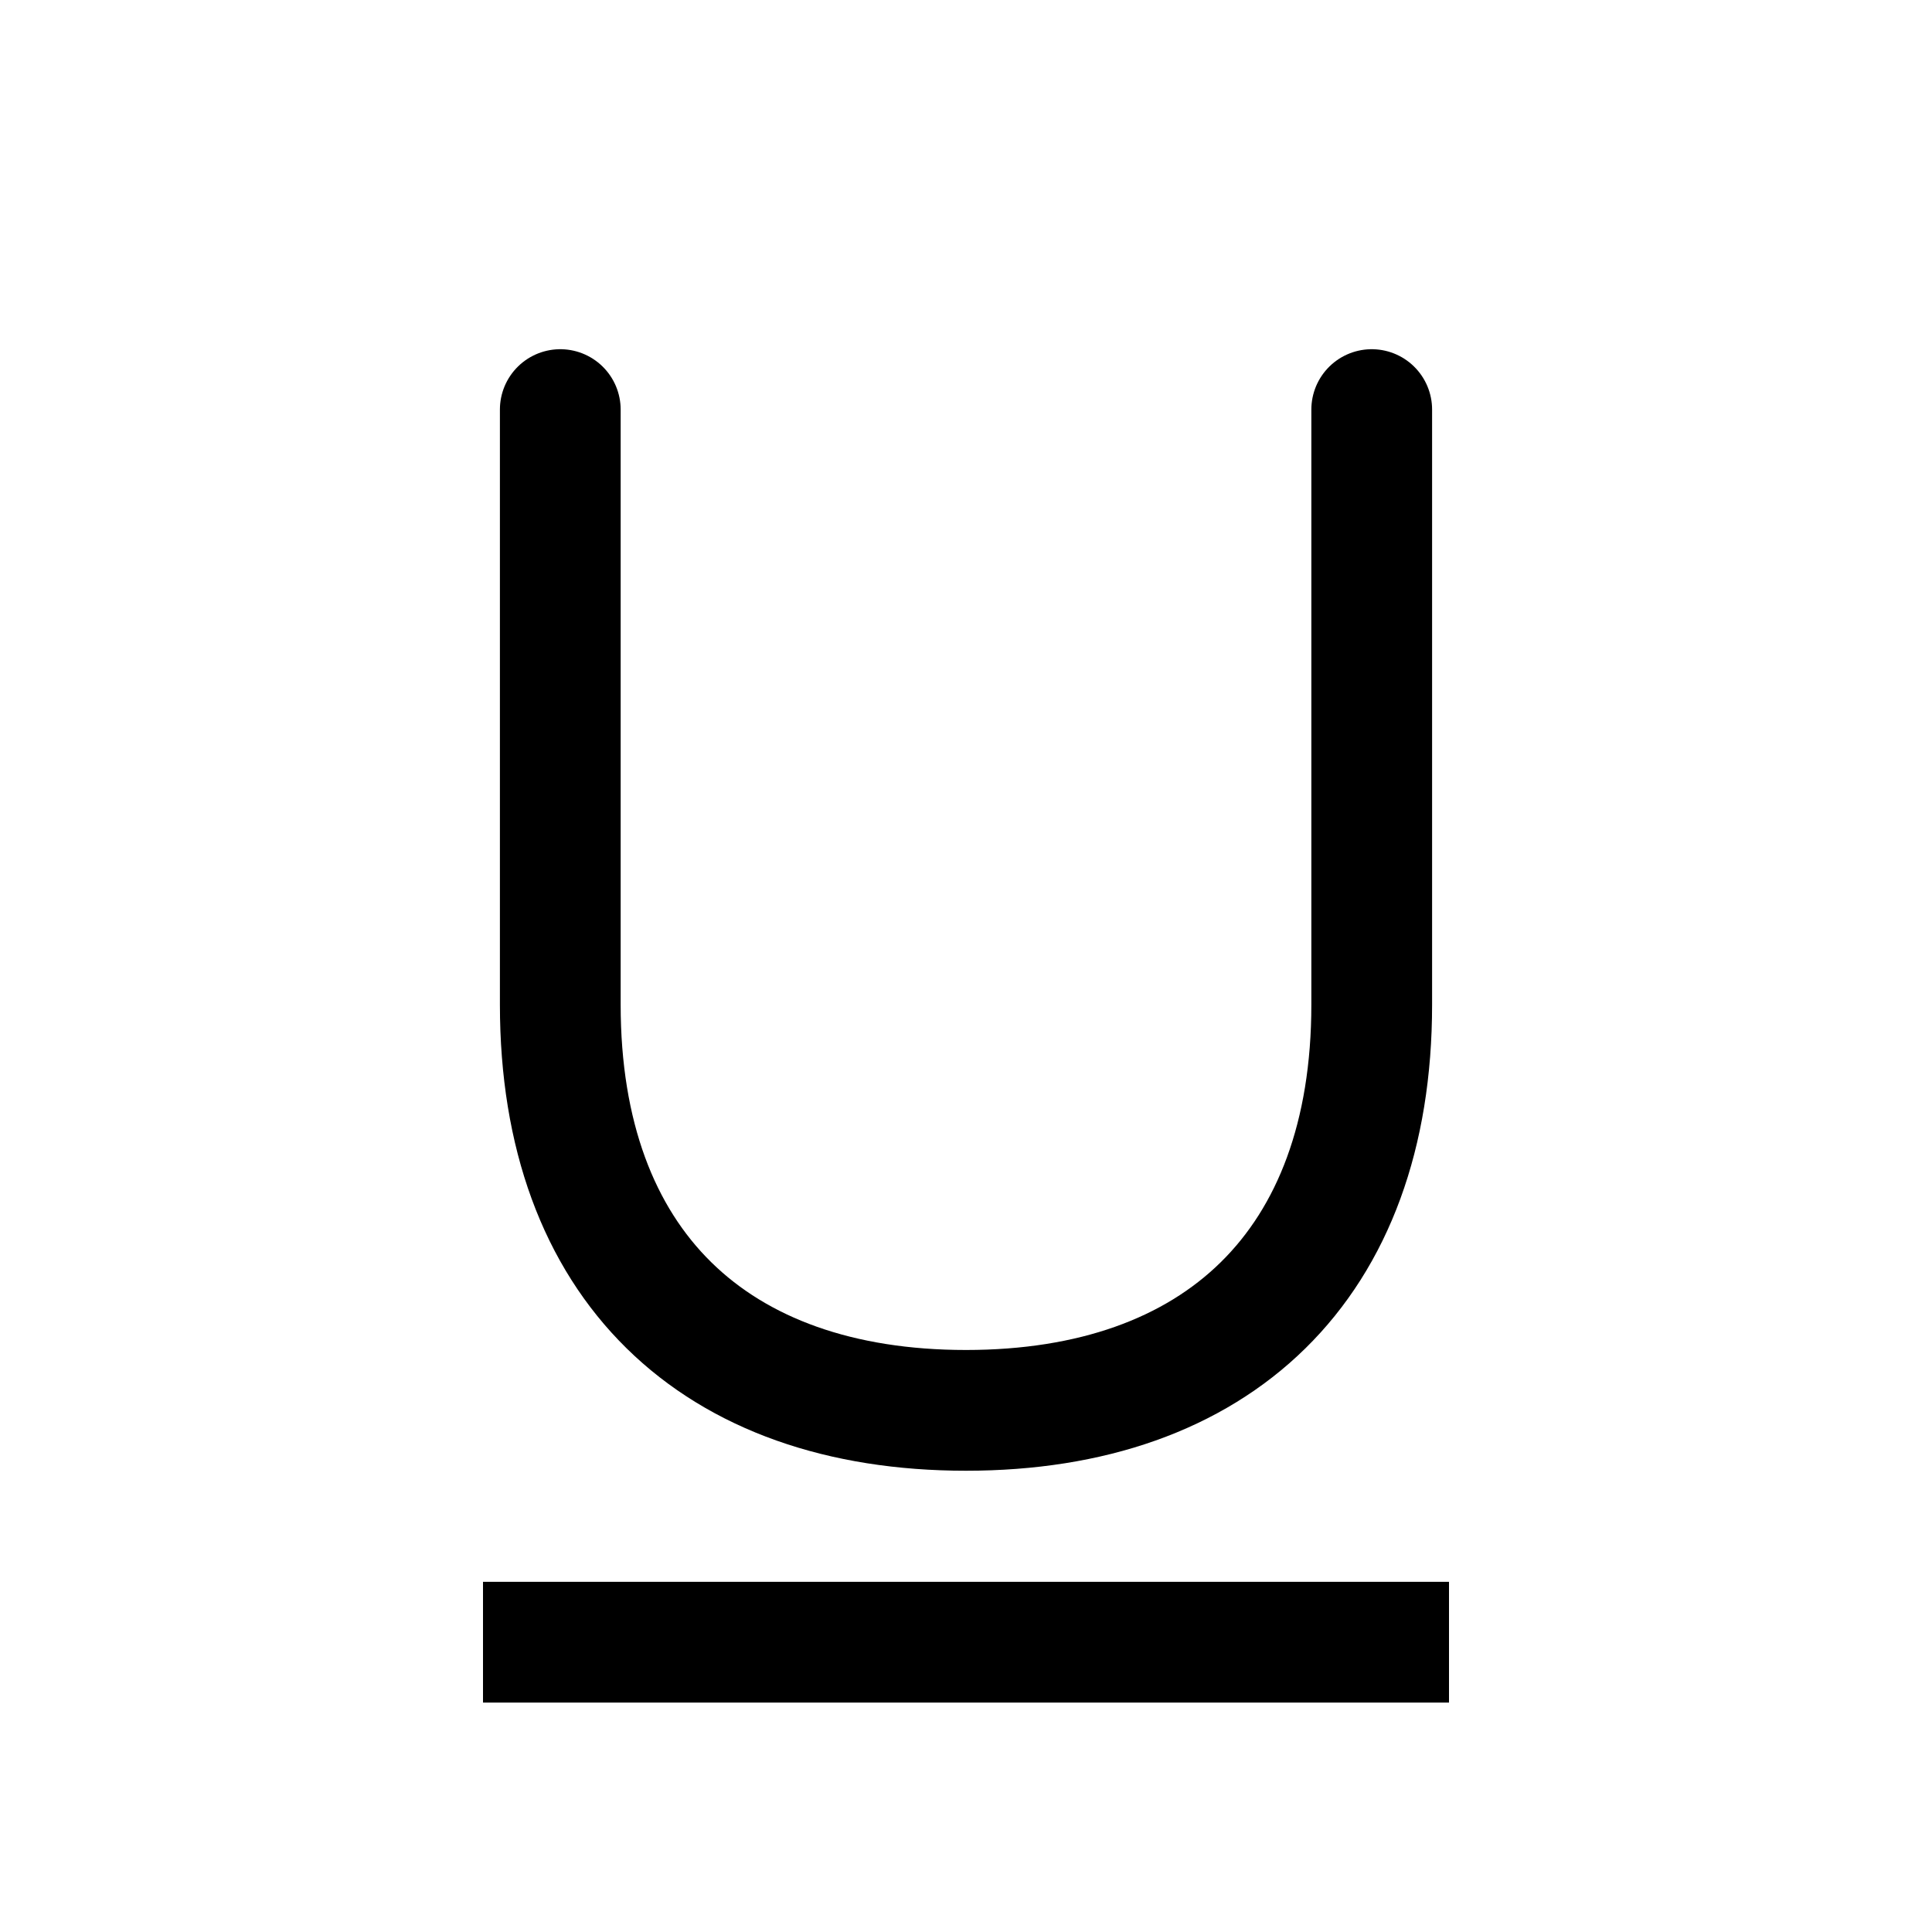
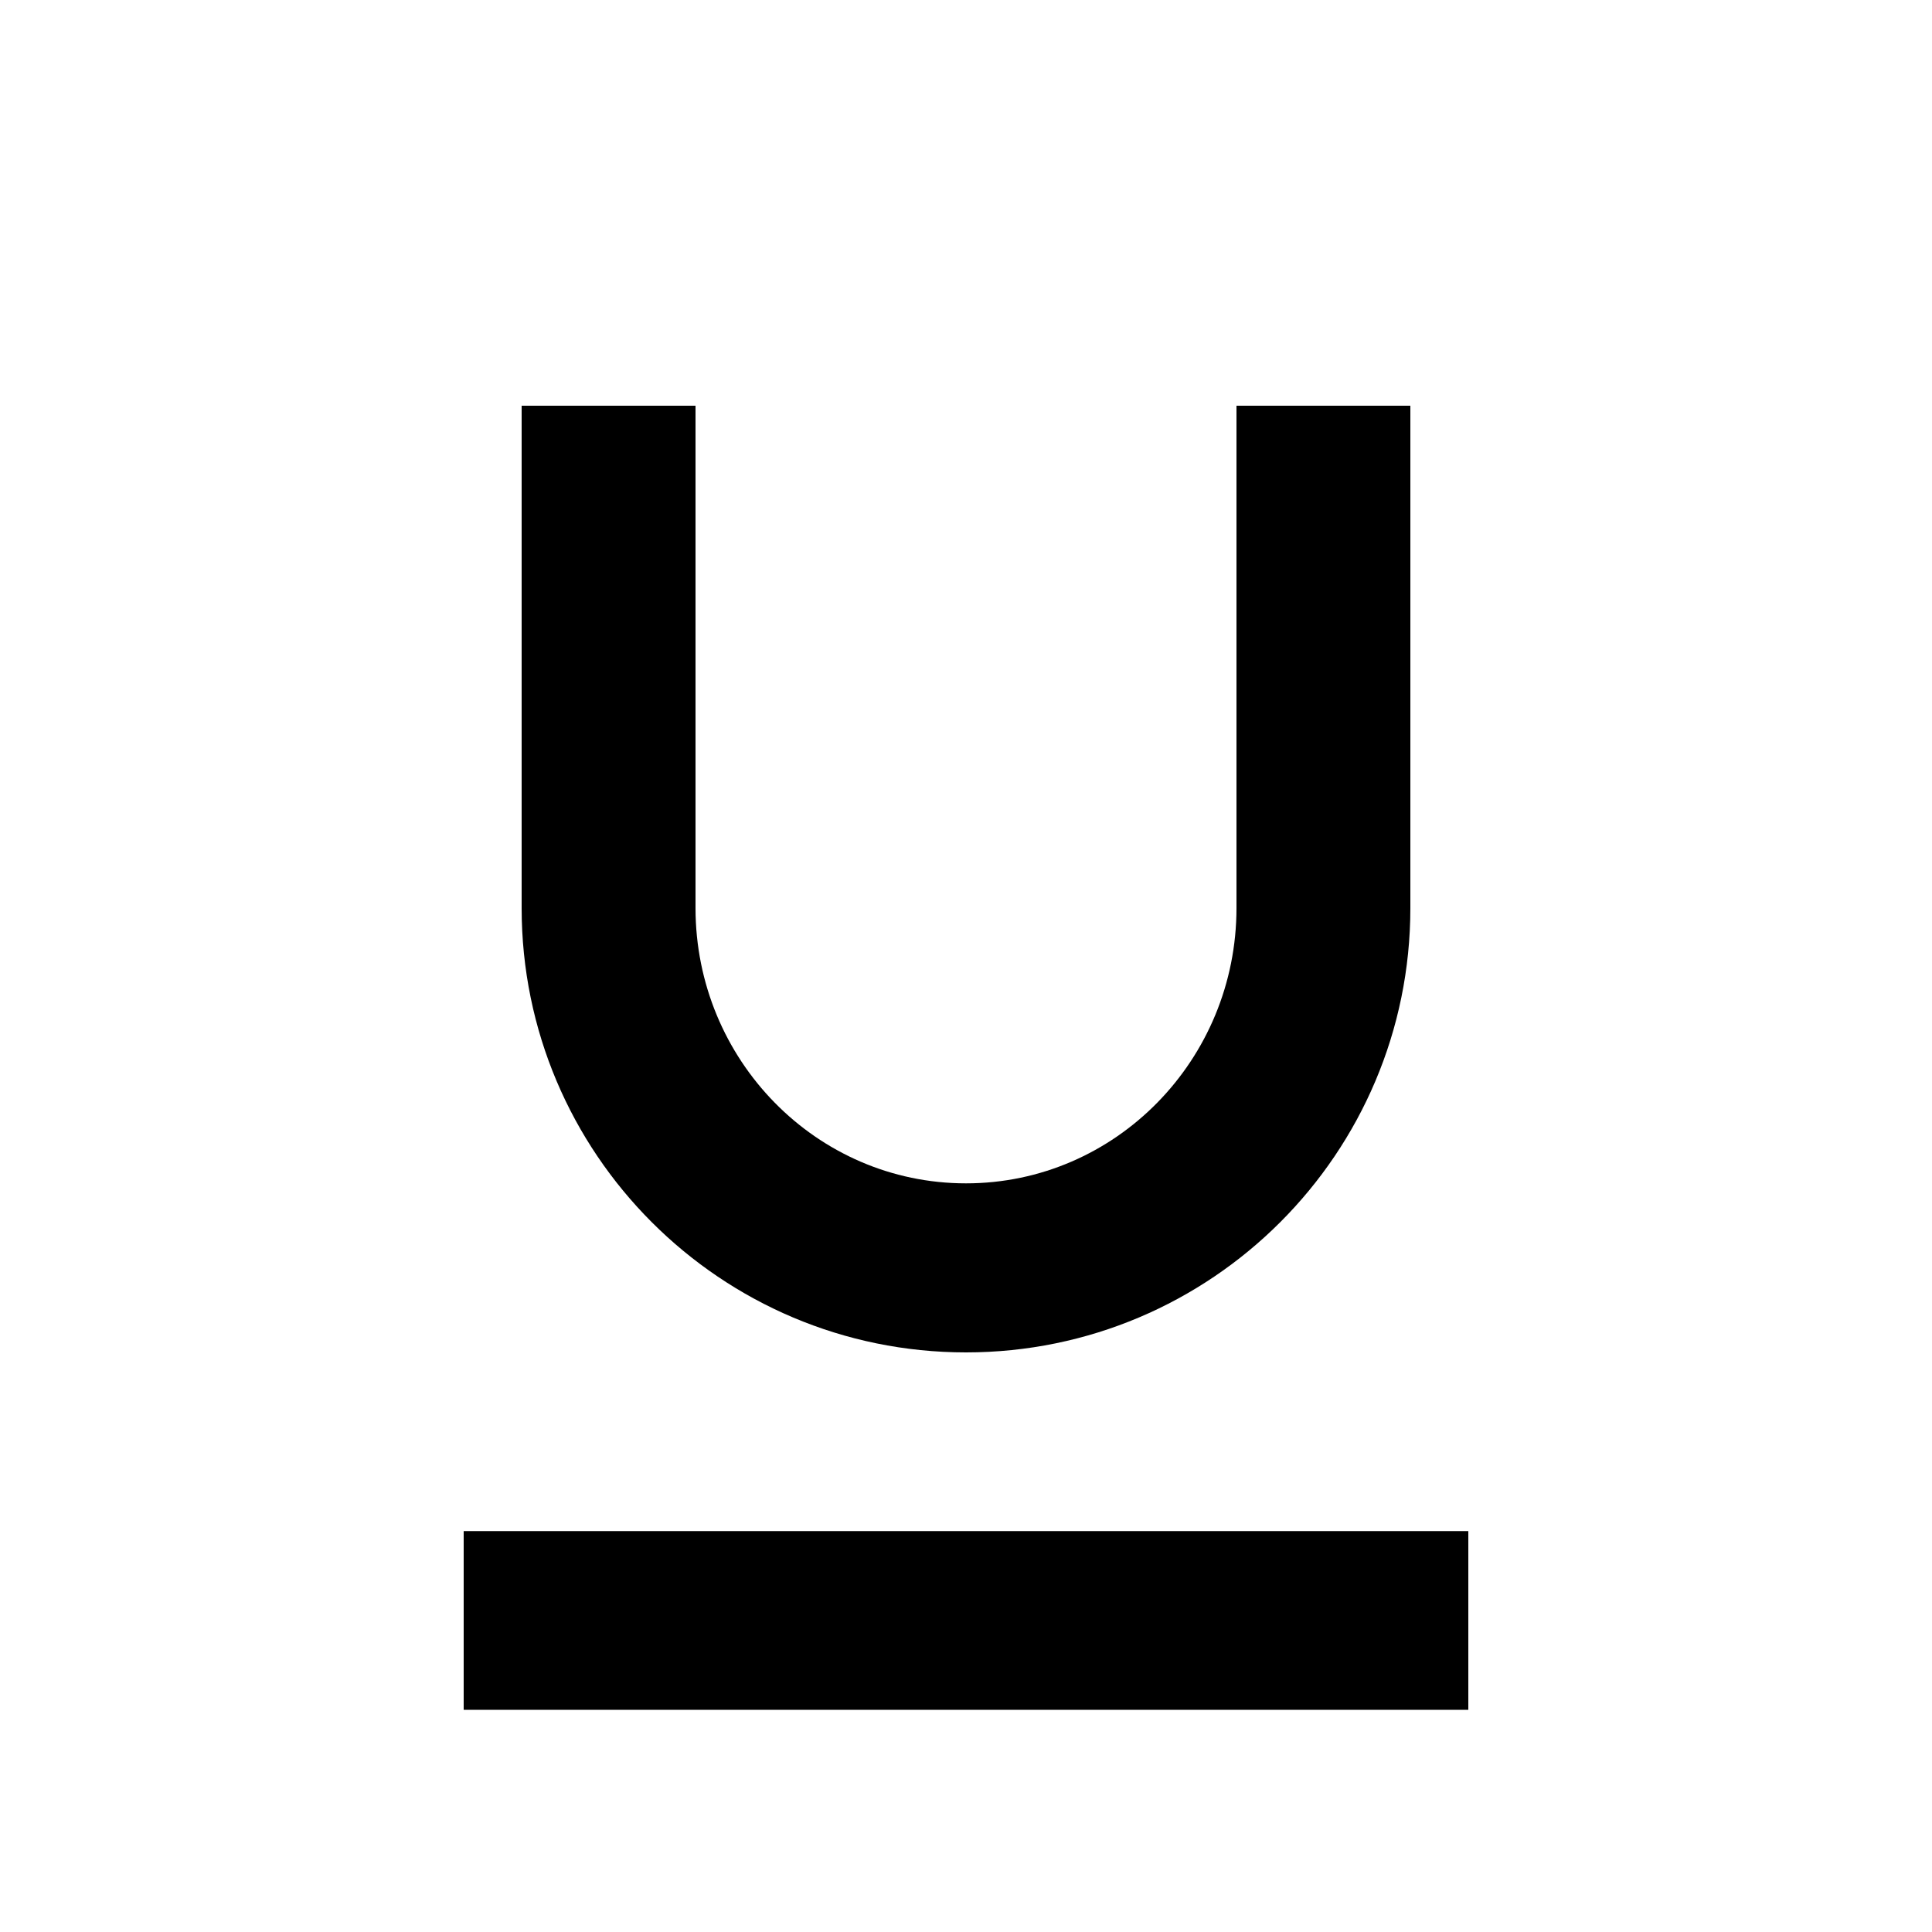
<svg xmlns="http://www.w3.org/2000/svg" viewBox="0 0 20 20" width="20" height="20">
-   <path d="M5.8 4.24 L5.8 10.4 C5.8 13.1 7.4 14.6 10 14.6 C12.6 14.6 14.2 13.1 14.2 10.4 L14.2 4.24" fill="none" stroke="currentColor" stroke-width="1.25" stroke-linecap="round" />
-   <path d="M5 17 L15 17" fill="none" stroke="currentColor" stroke-width="1.25" />
+   <path d="M5.4 4.2 L7.2 4.2 L7.2 9.4 C7.2 10.97 8.45 12.25 10 12.25 C11.55 12.25 12.8 10.97 12.8 9.4 L12.8 4.2 L14.6 4.2 L14.6 9.4 C14.6 11.94 12.54 14 10 14 C7.46 14 5.4 11.94 5.4 9.4 Z" fill="currentColor" />
+   <rect x="4.8" y="15.85" width="10.4" height="1.85" fill="currentColor" />
</svg>
